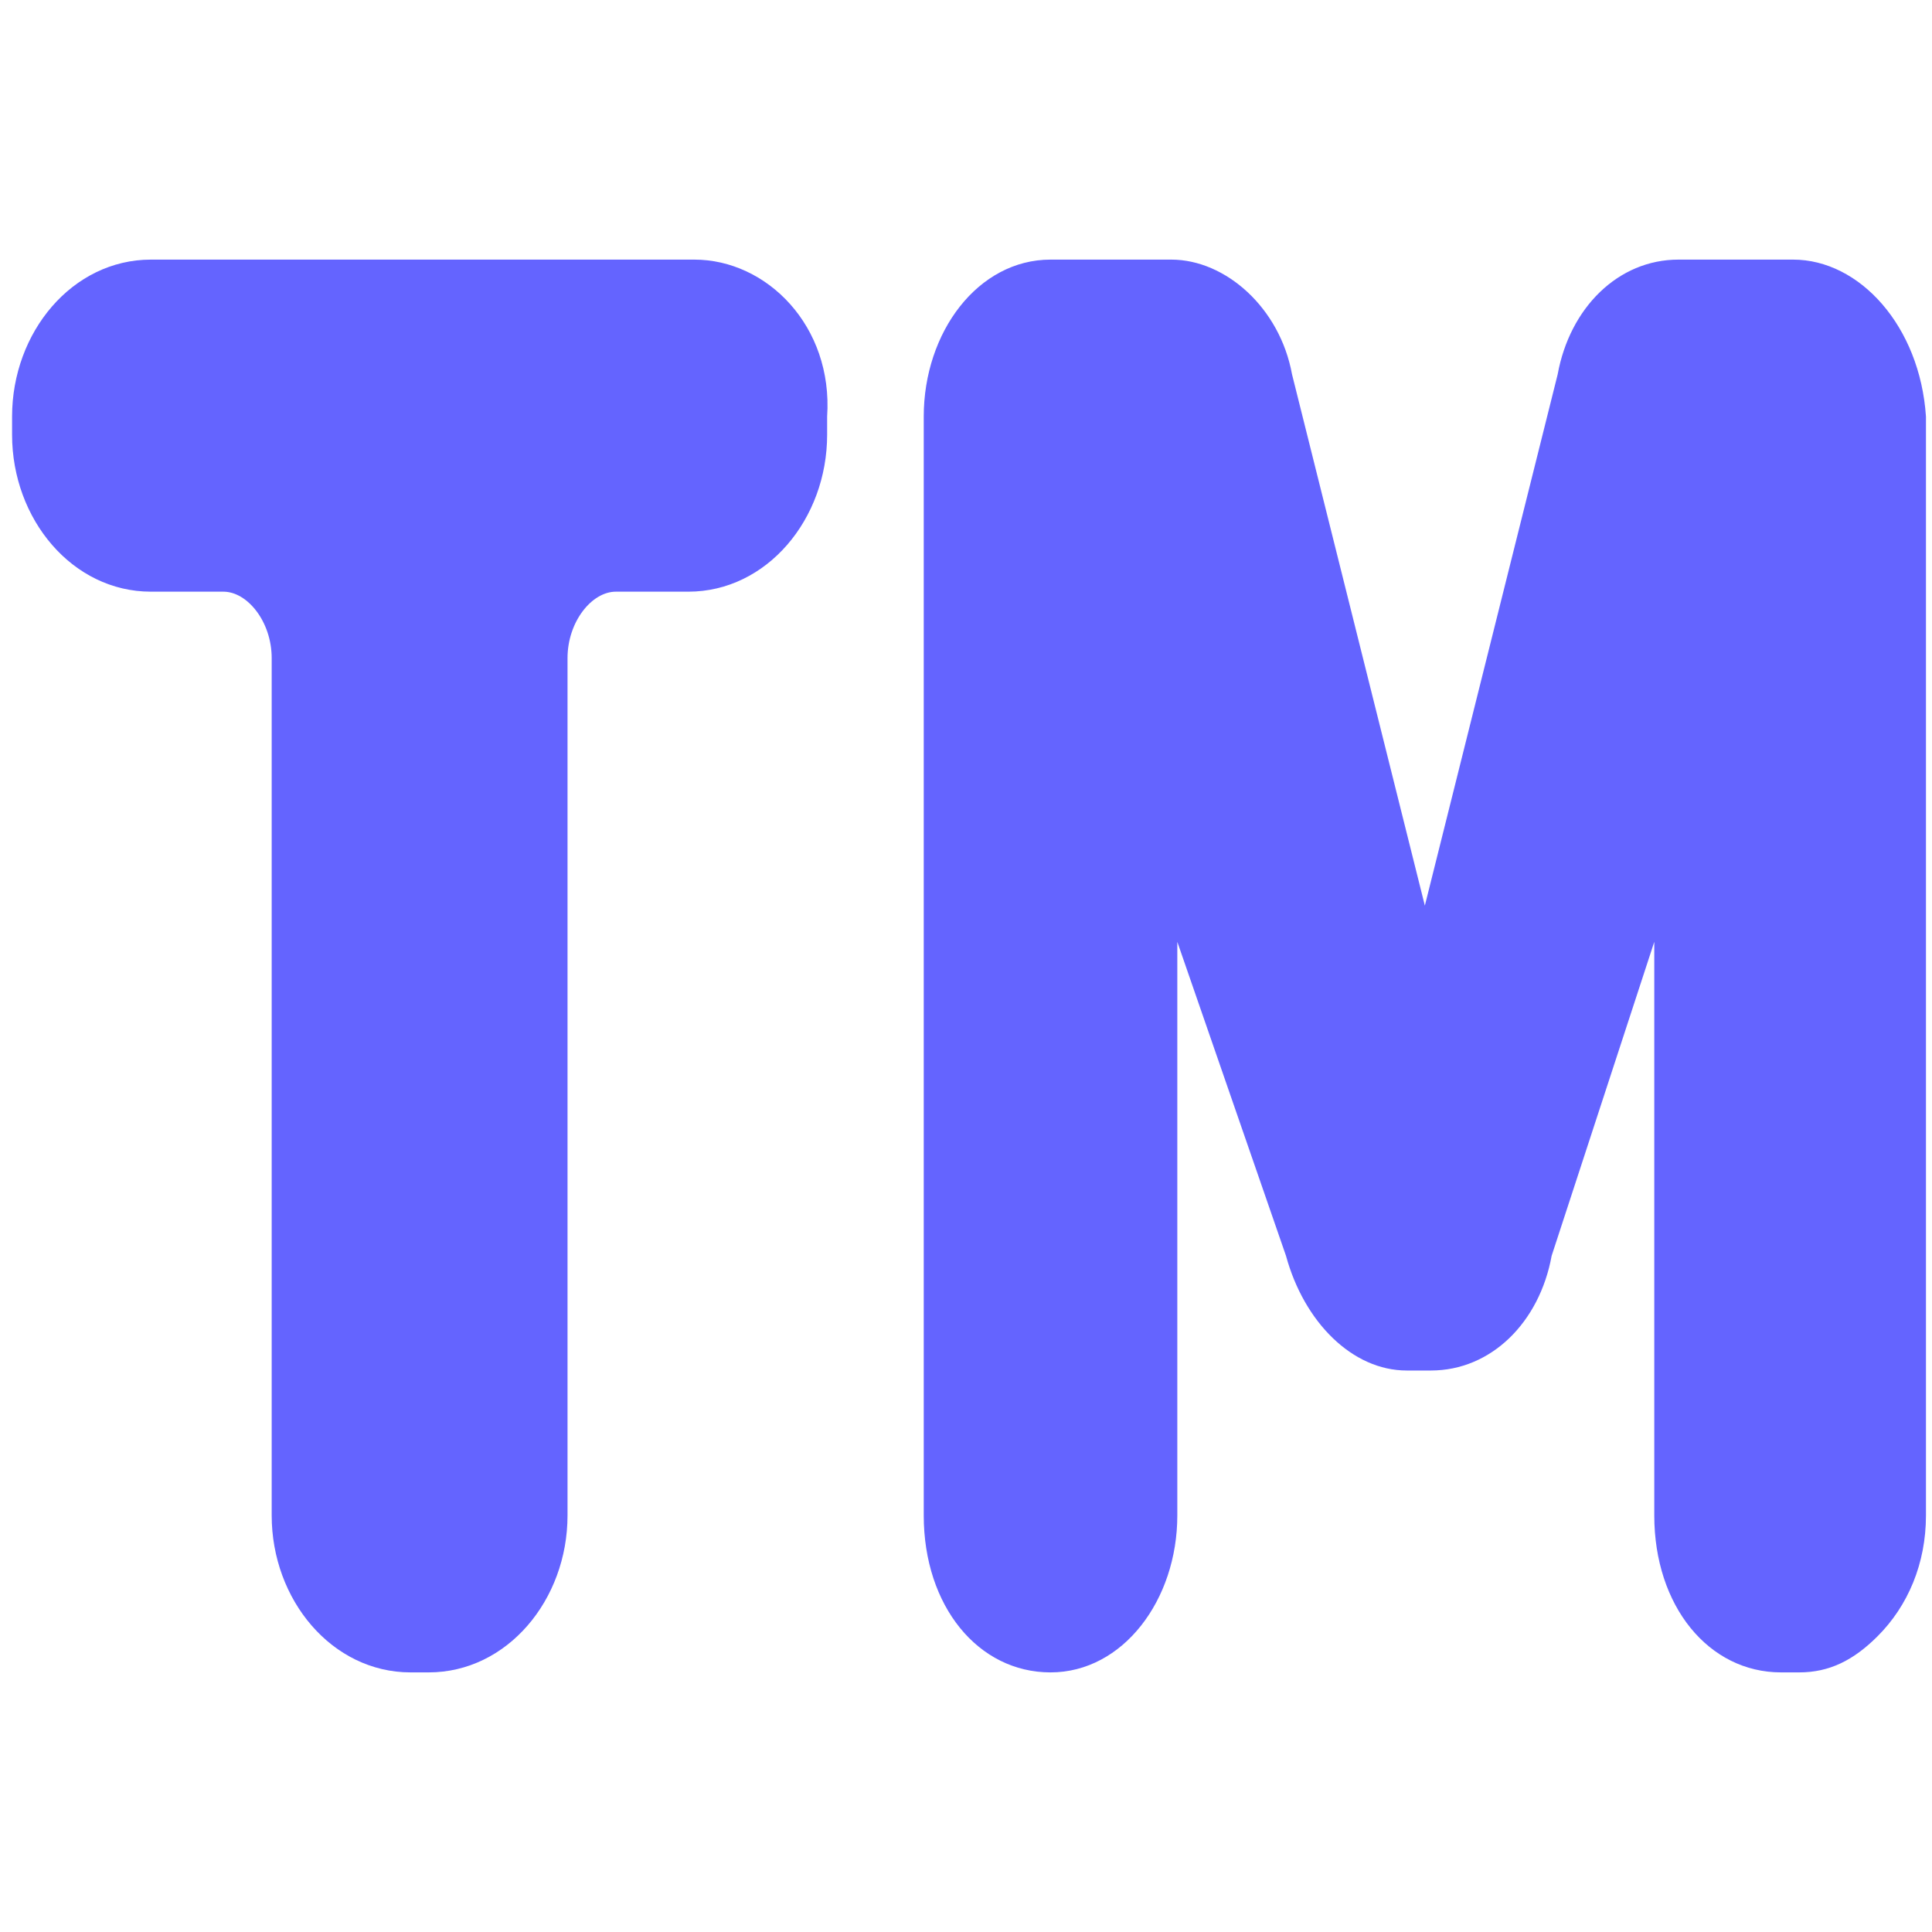
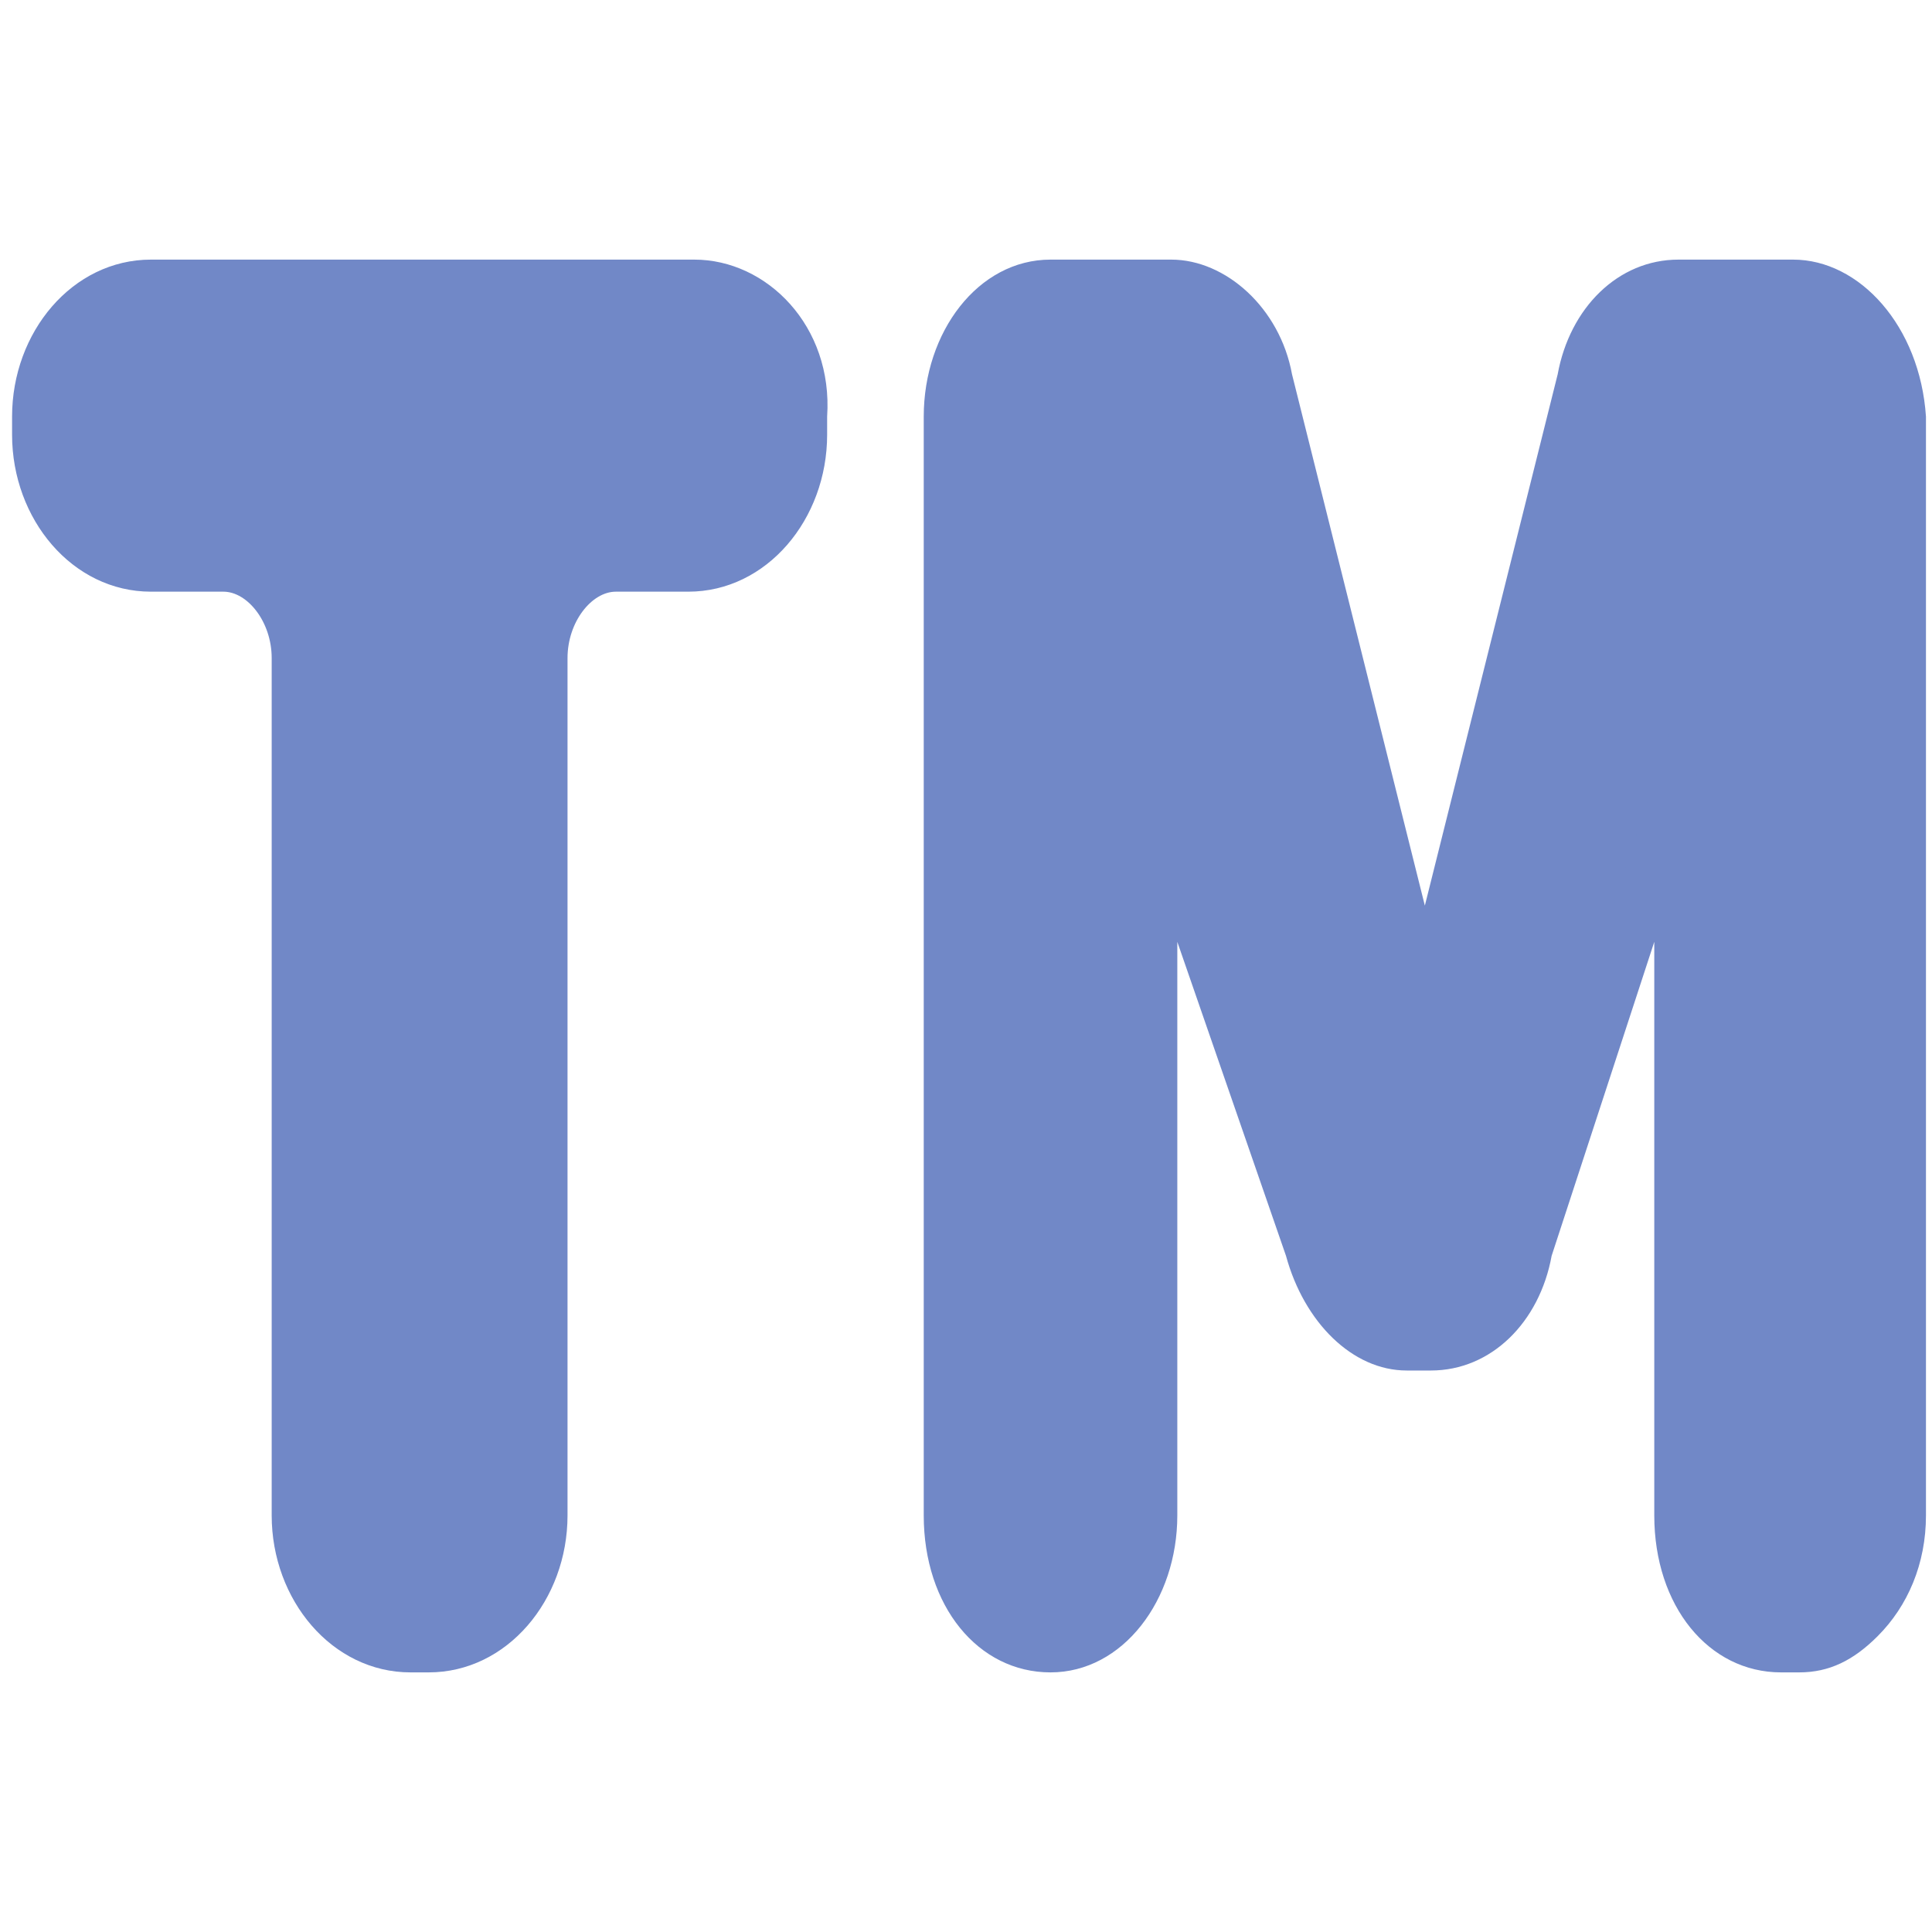
<svg xmlns="http://www.w3.org/2000/svg" version="1.1" id="Слой_1" x="0px" y="0px" viewBox="0 0 32 32" style="enable-background:new 0 0 32 32;" xml:space="preserve">
  <style type="text/css">
- 	.st0{fill:#6464FF;}
+ 	.st0{fill:#7188c7;}
</style>
  <g>
    <path class="st0" d="M6.8,27.4c-1.1,0-1.9-1-1.9-2.2l0-14.2c0-0.8-0.5-1.5-1.2-1.5H2.5c-0.5,0-1-0.2-1.4-0.7   c-0.3-0.4-0.5-1-0.5-1.6V6.9c0-1.2,0.9-2.2,1.9-2.2h8.9c1.1,0,1.9,1,1.9,2.2v0.3c0,1.2-0.9,2.2-1.9,2.2h-1.2   c-0.6,0-1.2,0.7-1.2,1.5l0,14.2c0,1.2-0.9,2.2-1.9,2.2H6.8z" />
    <path class="st0" d="M11.5,5C12.3,5,13,5.8,13,6.9v0.3c0,1-0.7,1.9-1.5,1.9h-1.2c-0.8,0-1.5,0.8-1.5,1.9l0,14.2   c0,1-0.7,1.9-1.5,1.9H6.8c-0.8,0-1.5-0.8-1.5-1.9l0-14.2c0-1-0.7-1.9-1.5-1.9H2.5c0,0,0,0,0,0C1.7,9,1,8.2,1,7.2V6.9   C1,5.8,1.7,5,2.5,5H11.5 M11.5,4.3H2.5c-1.3,0-2.3,1.2-2.3,2.6v0.3c0,1.4,1,2.6,2.3,2.6l1.2,0c0.4,0,0.8,0.5,0.8,1.1l0,14.2   c0,1.4,1,2.6,2.3,2.6h0.3c1.3,0,2.3-1.2,2.3-2.6l0-14.2c0-0.6,0.4-1.1,0.8-1.1h1.2c1.3,0,2.3-1.2,2.3-2.6V6.9   C13.8,5.4,12.7,4.3,11.5,4.3L11.5,4.3z" />
  </g>
  <g>
    <path class="st0" d="M17.3,27.4c-0.9,0-1.7-1-1.7-2.2l0-18.2c0-1.2,0.8-2.2,1.7-2.2h2c0.8,0,1.4,0.7,1.7,1.6l2.4,9.7   c0.1,0.3,0.1,0.4,0.2,0.4c0,0,0.1-0.2,0.1-0.4l2.4-9.7c0.2-1,0.9-1.6,1.6-1.6h1.9c0.9,0,1.7,1,1.7,2.2l0,18.2   c0,0.7-0.2,1.3-0.7,1.8c-0.3,0.3-0.7,0.5-1,0.5h-0.3c-0.9,0-1.7-1-1.7-2.2c0,0,0-11.7,0-11.9l-2.4,7.5c-0.2,0.9-0.9,1.6-1.6,1.6   h-0.4c-0.8,0-1.4-0.7-1.6-1.6L19,13.3c0,0.5,0,1,0,1.5l0,10.3C19,26.4,18.3,27.4,17.3,27.4z" />
    <path class="st0" d="M29.7,5C30.4,5,31,5.9,31,6.9l0,18.2c0,1-0.6,1.9-1.3,1.9h-0.3c-0.7,0-1.3-0.8-1.3-1.9V13.8c0-1.4,0-3,0.1-4.7   h-0.1c-0.1,1.4-0.3,2.3-0.4,2.9l-2.8,8.6c-0.2,0.8-0.7,1.4-1.3,1.4h-0.4c-0.6,0-1.1-0.5-1.3-1.3l-2.9-8.4c-0.1-0.4-0.2-1.4-0.4-3.1   h-0.1c0.1,2.2,0.1,4.1,0.1,5.7l0,10.3c0,1-0.6,1.9-1.3,1.9c-0.7,0-1.3-0.8-1.3-1.9l0-18.2c0-1,0.6-1.9,1.3-1.9h2   c0.6,0,1.1,0.6,1.3,1.4L23,16c0.1,0.5,0.3,0.7,0.5,0.7c0.2,0,0.4-0.3,0.5-0.7l2.4-9.6C26.7,5.6,27.2,5,27.8,5H29.7 M29.7,4.3h-1.9   c-1,0-1.8,0.8-2,1.9L23.6,15l-2.2-8.8c-0.2-1.1-1.1-1.9-2-1.9h-2c-1.2,0-2.1,1.2-2.1,2.6l0,18.2c0,1.5,0.9,2.6,2.1,2.6   c1.2,0,2.1-1.2,2.1-2.6l0-9.5l1.8,5.2c0.3,1.1,1.1,1.9,2,1.9h0.4c1,0,1.8-0.8,2-1.9l1.7-5.2v9.5c0,1.5,0.9,2.6,2.1,2.6h0.3   c0.5,0,0.9-0.2,1.3-0.6c0.5-0.5,0.8-1.2,0.8-2l0-18.2C31.8,5.4,30.8,4.3,29.7,4.3L29.7,4.3z" />
  </g>
</svg>
